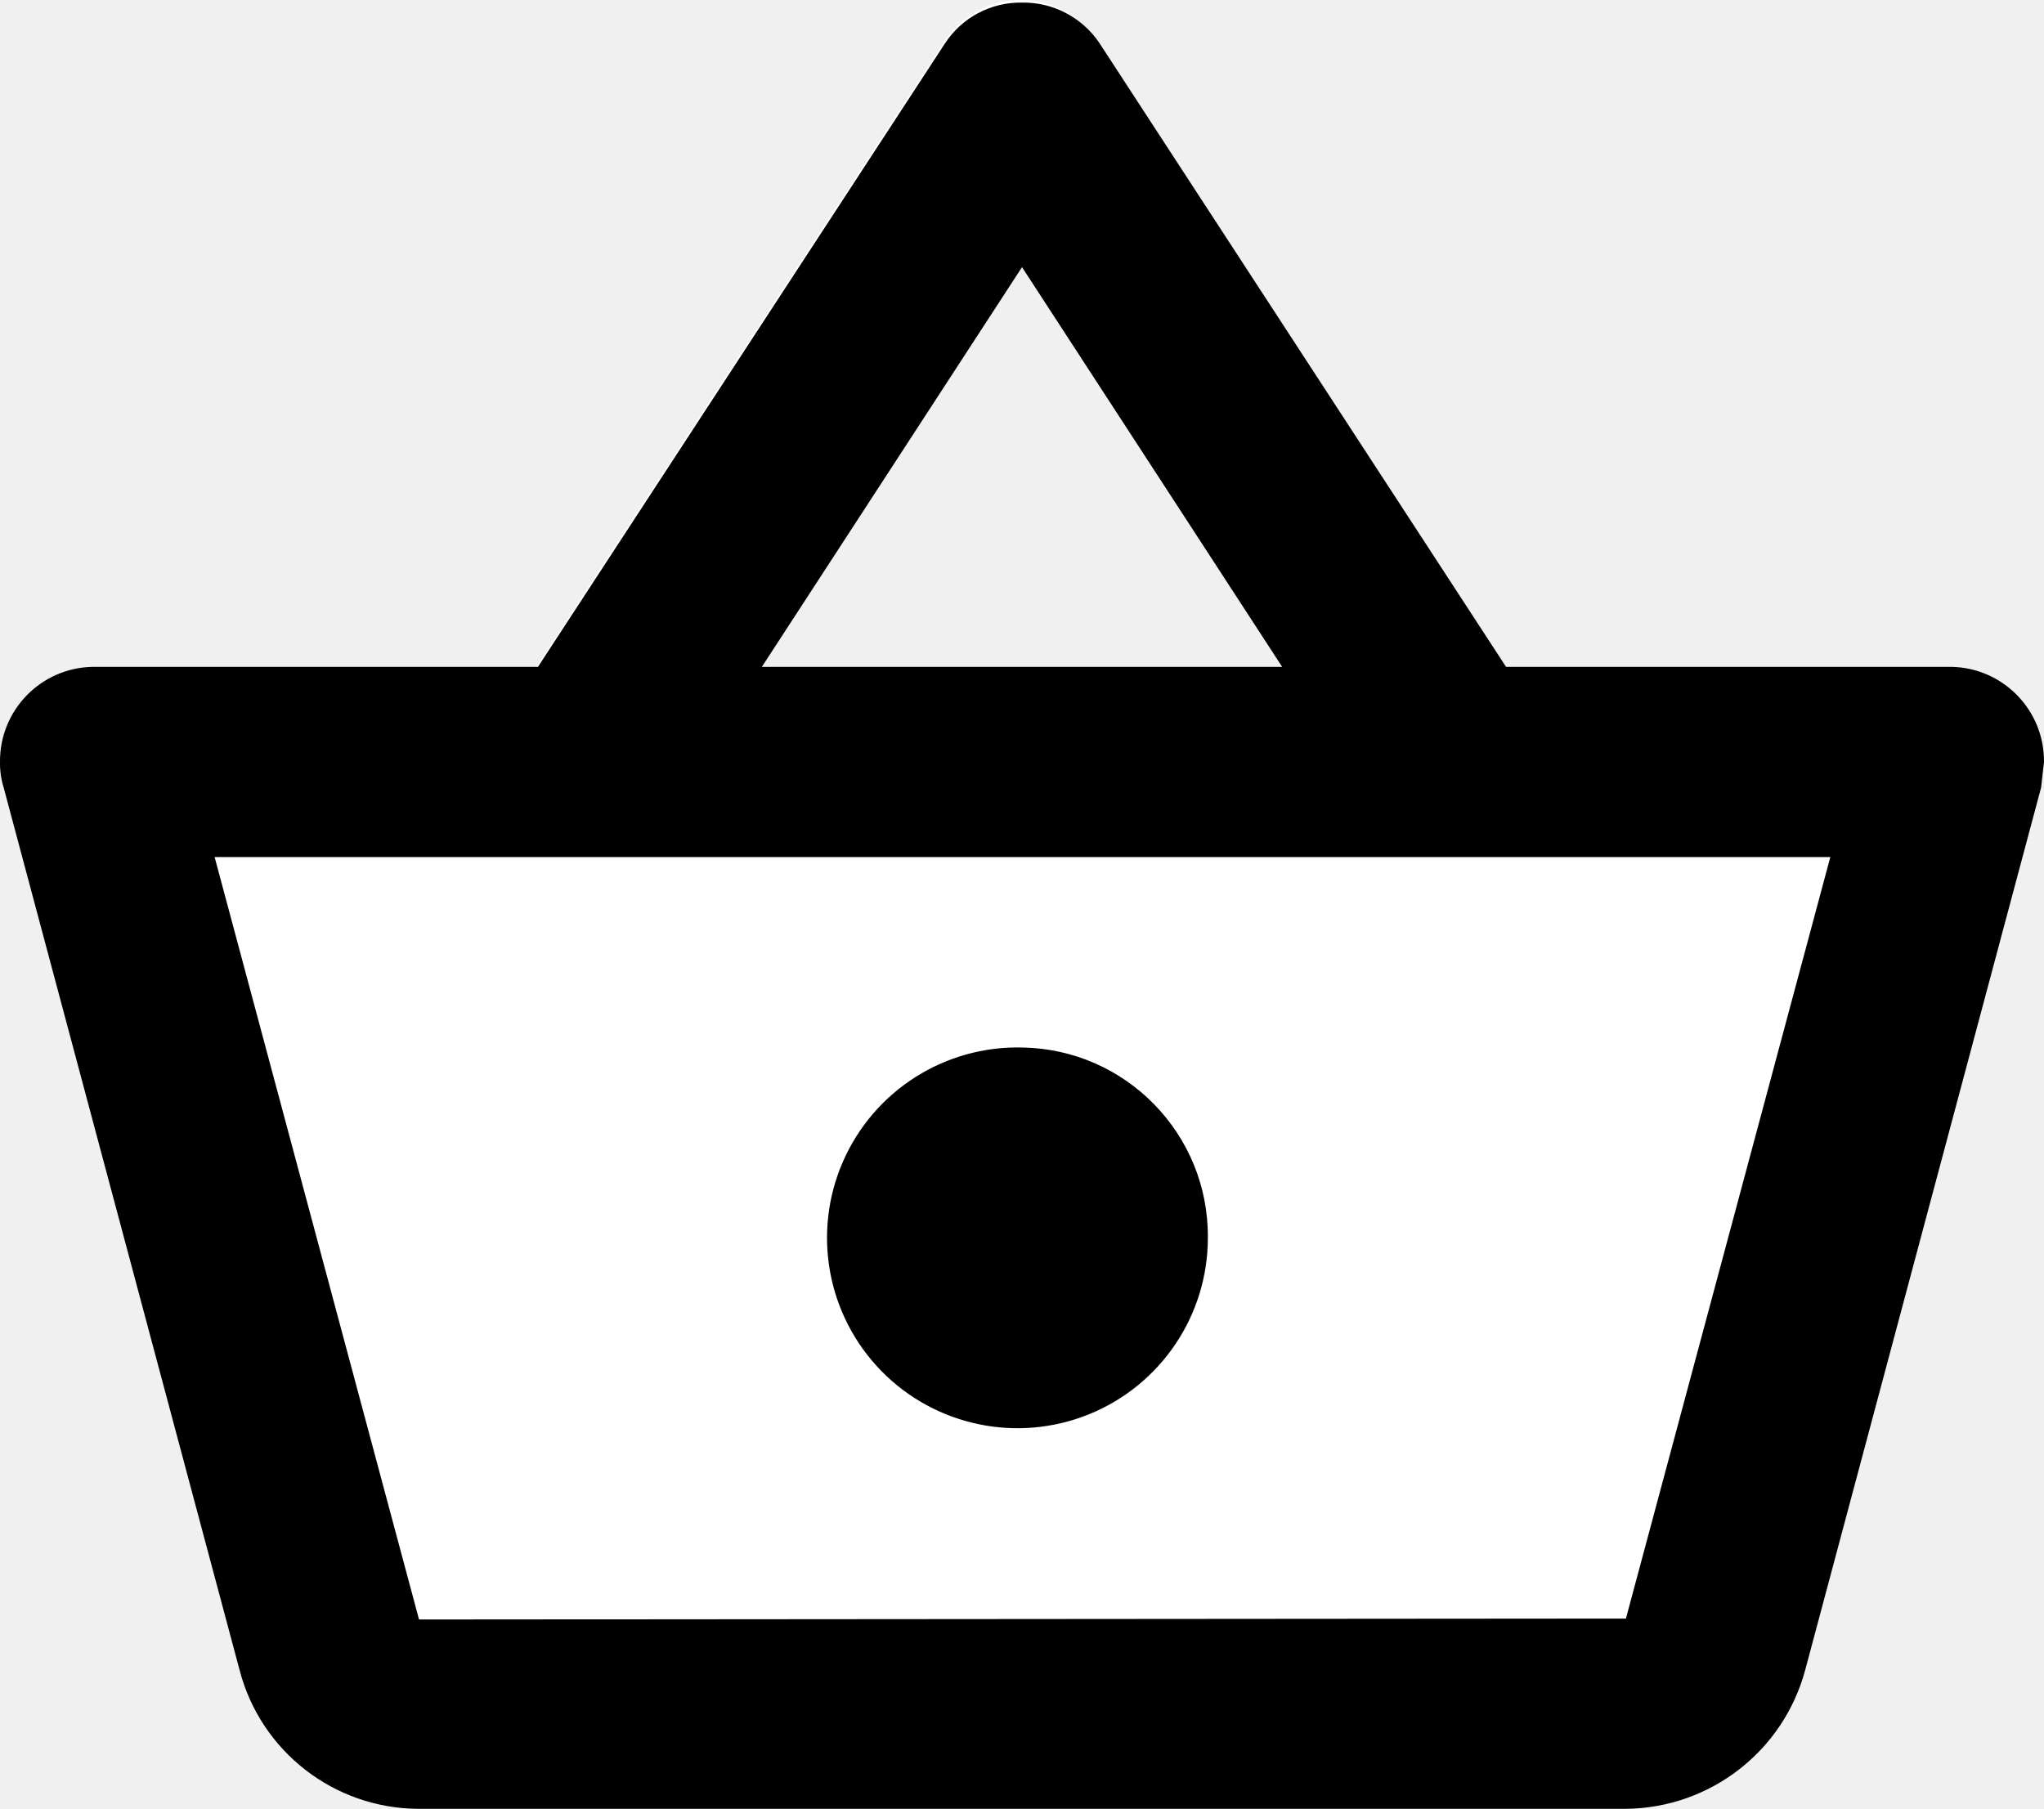
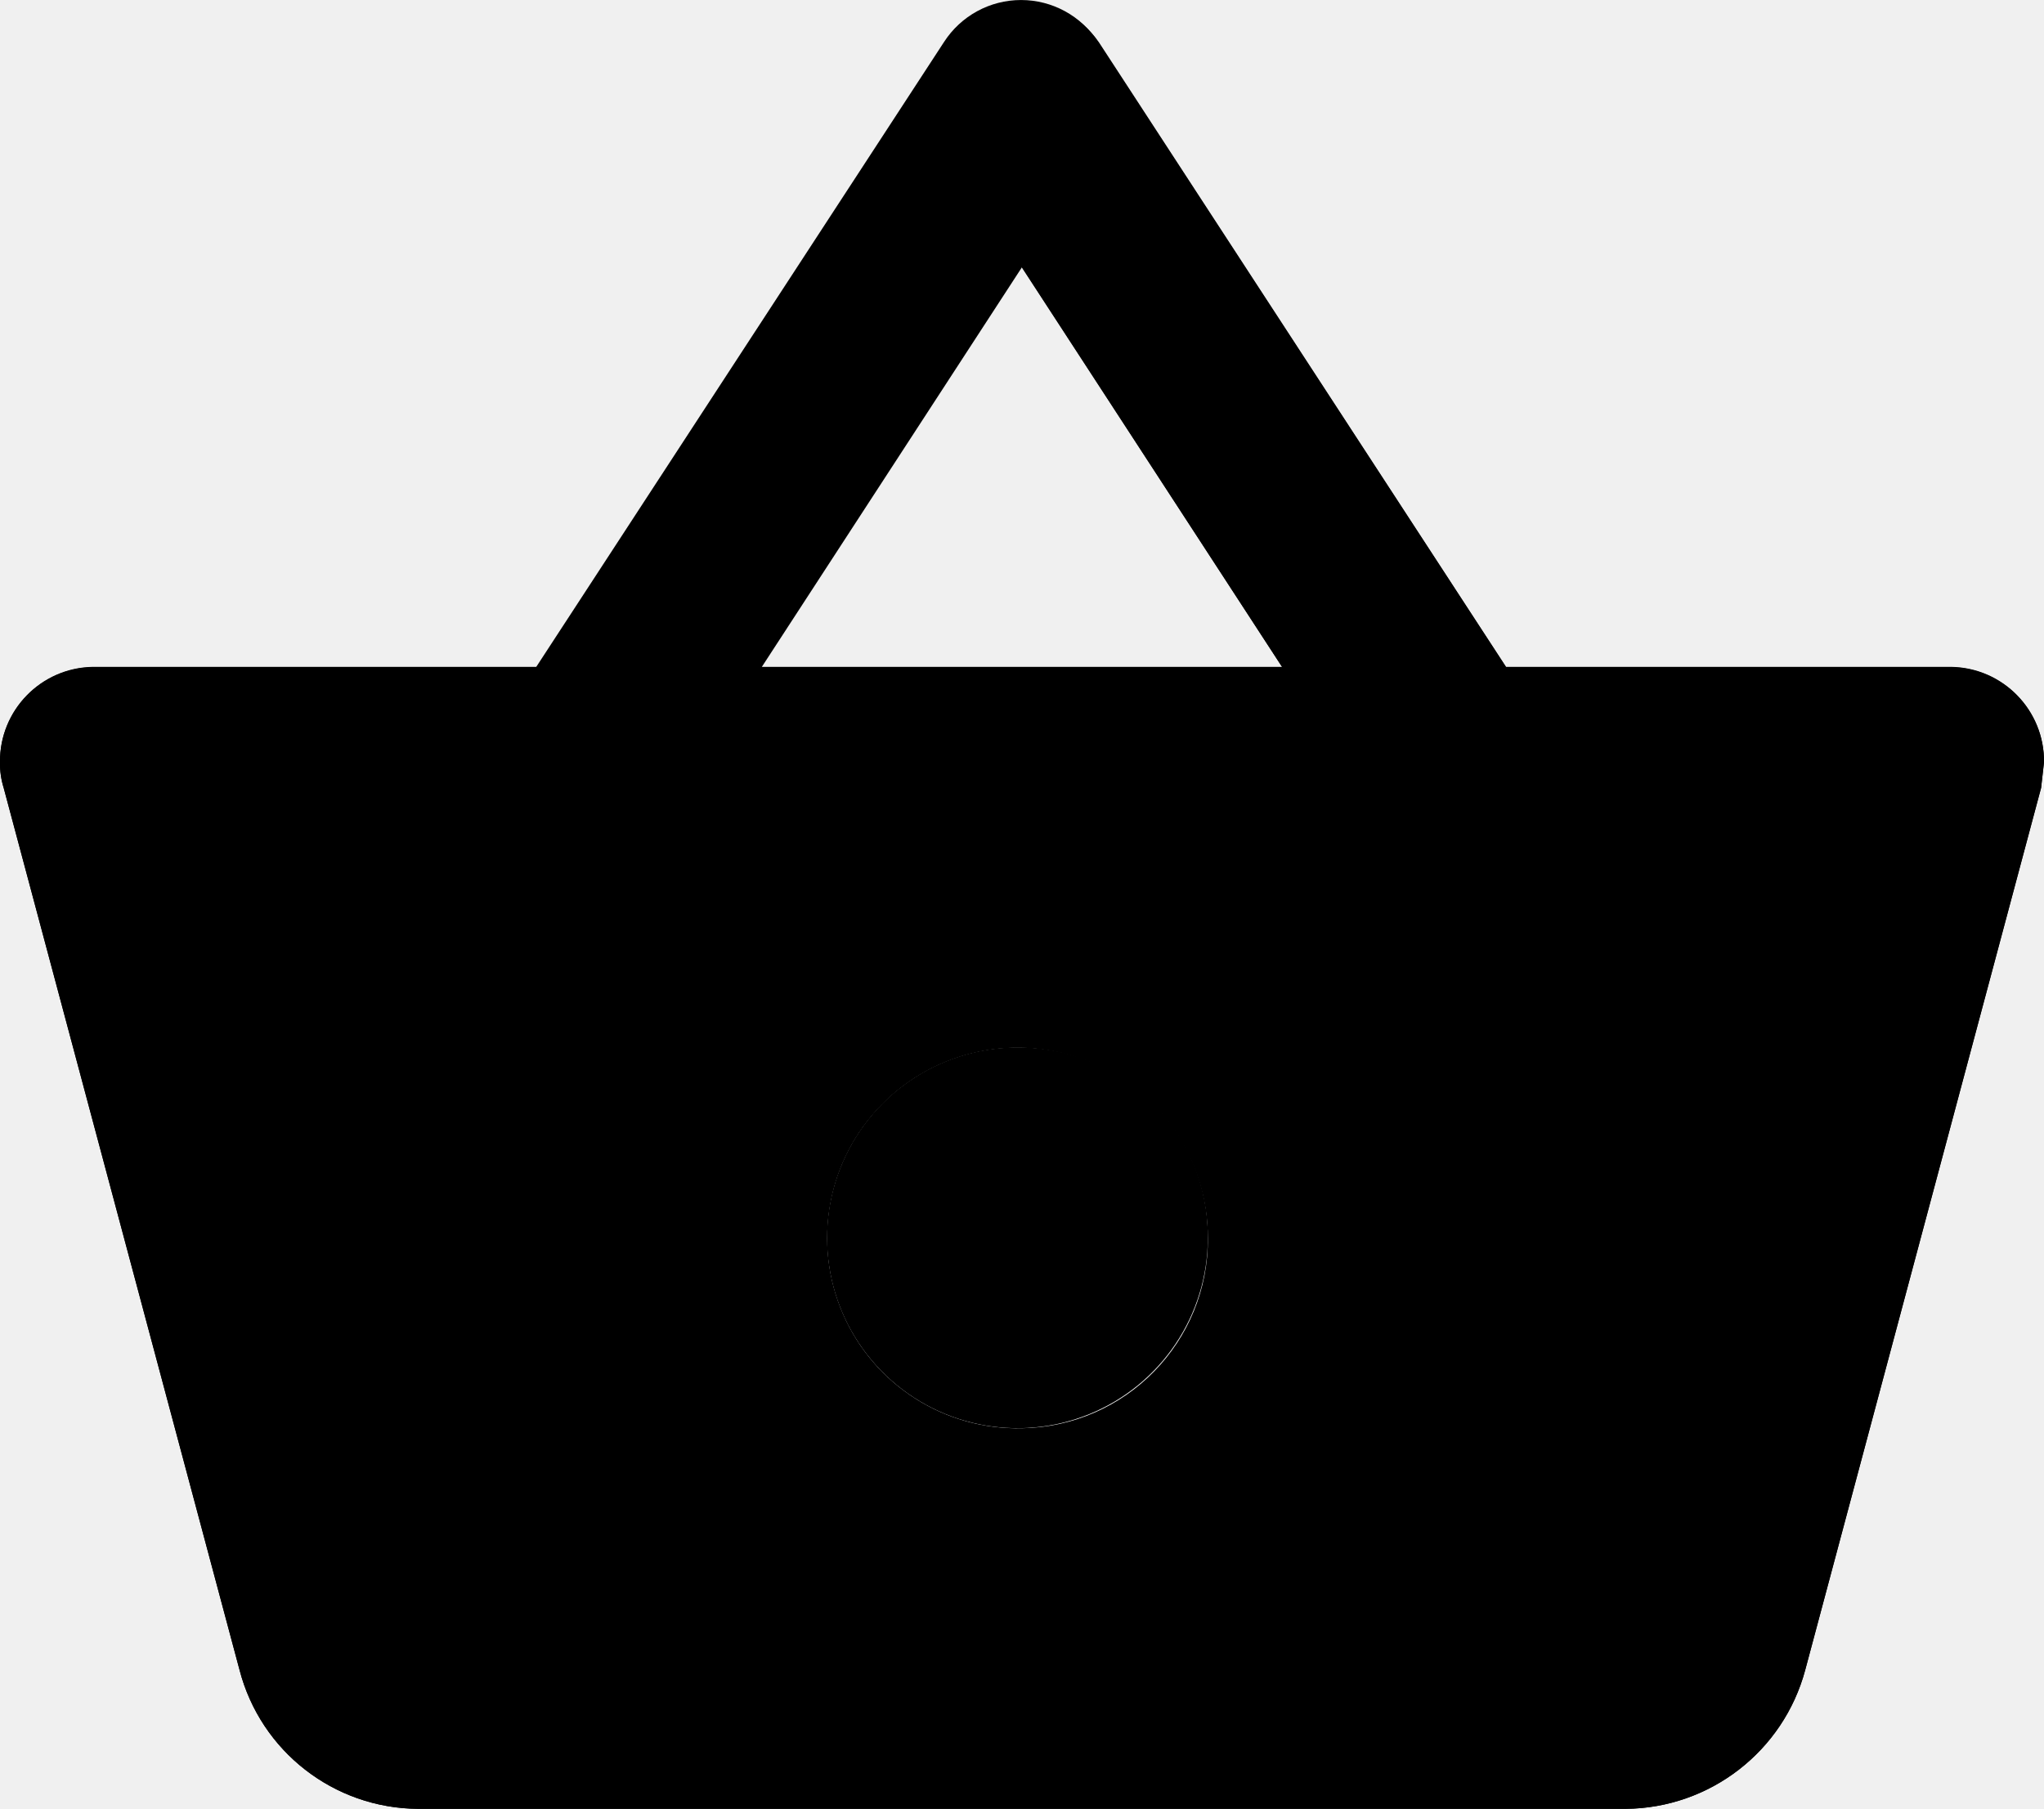
<svg width="26" height="23.013" viewBox="0 0 26 23.013">
  <g transform="translate(-511 -959.987)">
-     <path d="M25.818,10.475H20.157L14.969,2.523a1.166,1.166,0,0,0-1.962,0L7.819,10.475H2.182A1.2,1.2,0,0,0,1,11.686a1.042,1.042,0,0,0,.047.327l3,11.22A2.36,2.36,0,0,0,6.318,25H21.682a2.384,2.384,0,0,0,2.281-1.767l3-11.22L27,11.686A1.2,1.2,0,0,0,25.818,10.475Zm-11.83-5.1,3.321,5.1H10.667ZM14,20.158a2.421,2.421,0,1,1,2.364-2.421A2.4,2.4,0,0,1,14,20.158Z" transform="translate(510 958)" fill="#fff" />
+     <path d="M25.818,10.475H20.157L14.969,2.523a1.166,1.166,0,0,0-1.962,0L7.819,10.475H2.182A1.2,1.2,0,0,0,1,11.686a1.042,1.042,0,0,0,.047.327l3,11.22A2.36,2.36,0,0,0,6.318,25H21.682a2.384,2.384,0,0,0,2.281-1.767l3-11.22L27,11.686A1.2,1.2,0,0,0,25.818,10.475Zm-11.83-5.1,3.321,5.1H10.667ZM14,20.158a2.421,2.421,0,1,1,2.364-2.421A2.4,2.4,0,0,1,14,20.158Z" transform="translate(510 958)" />
    <path d="M25.818,10.471H20.157L14.981,2.529A1.164,1.164,0,0,0,14,2.02a1.147,1.147,0,0,0-.981.521l-5.176,7.93H2.182A1.2,1.2,0,0,0,1,11.682a1.043,1.043,0,0,0,.047.327l3,11.224A2.36,2.36,0,0,0,6.318,25H21.682a2.385,2.385,0,0,0,2.281-1.768l3-11.224L27,11.682A1.2,1.2,0,0,0,25.818,10.471ZM14,5.386l3.309,5.085H10.691Zm7.682,17.193L6.33,22.591l-2.6-9.7H24.282ZM14,15.314a2.422,2.422,0,1,0,2.364,2.421A2.4,2.4,0,0,0,14,15.314Z" transform="translate(510 958)" fill="#000" />
  </g>
</svg>
